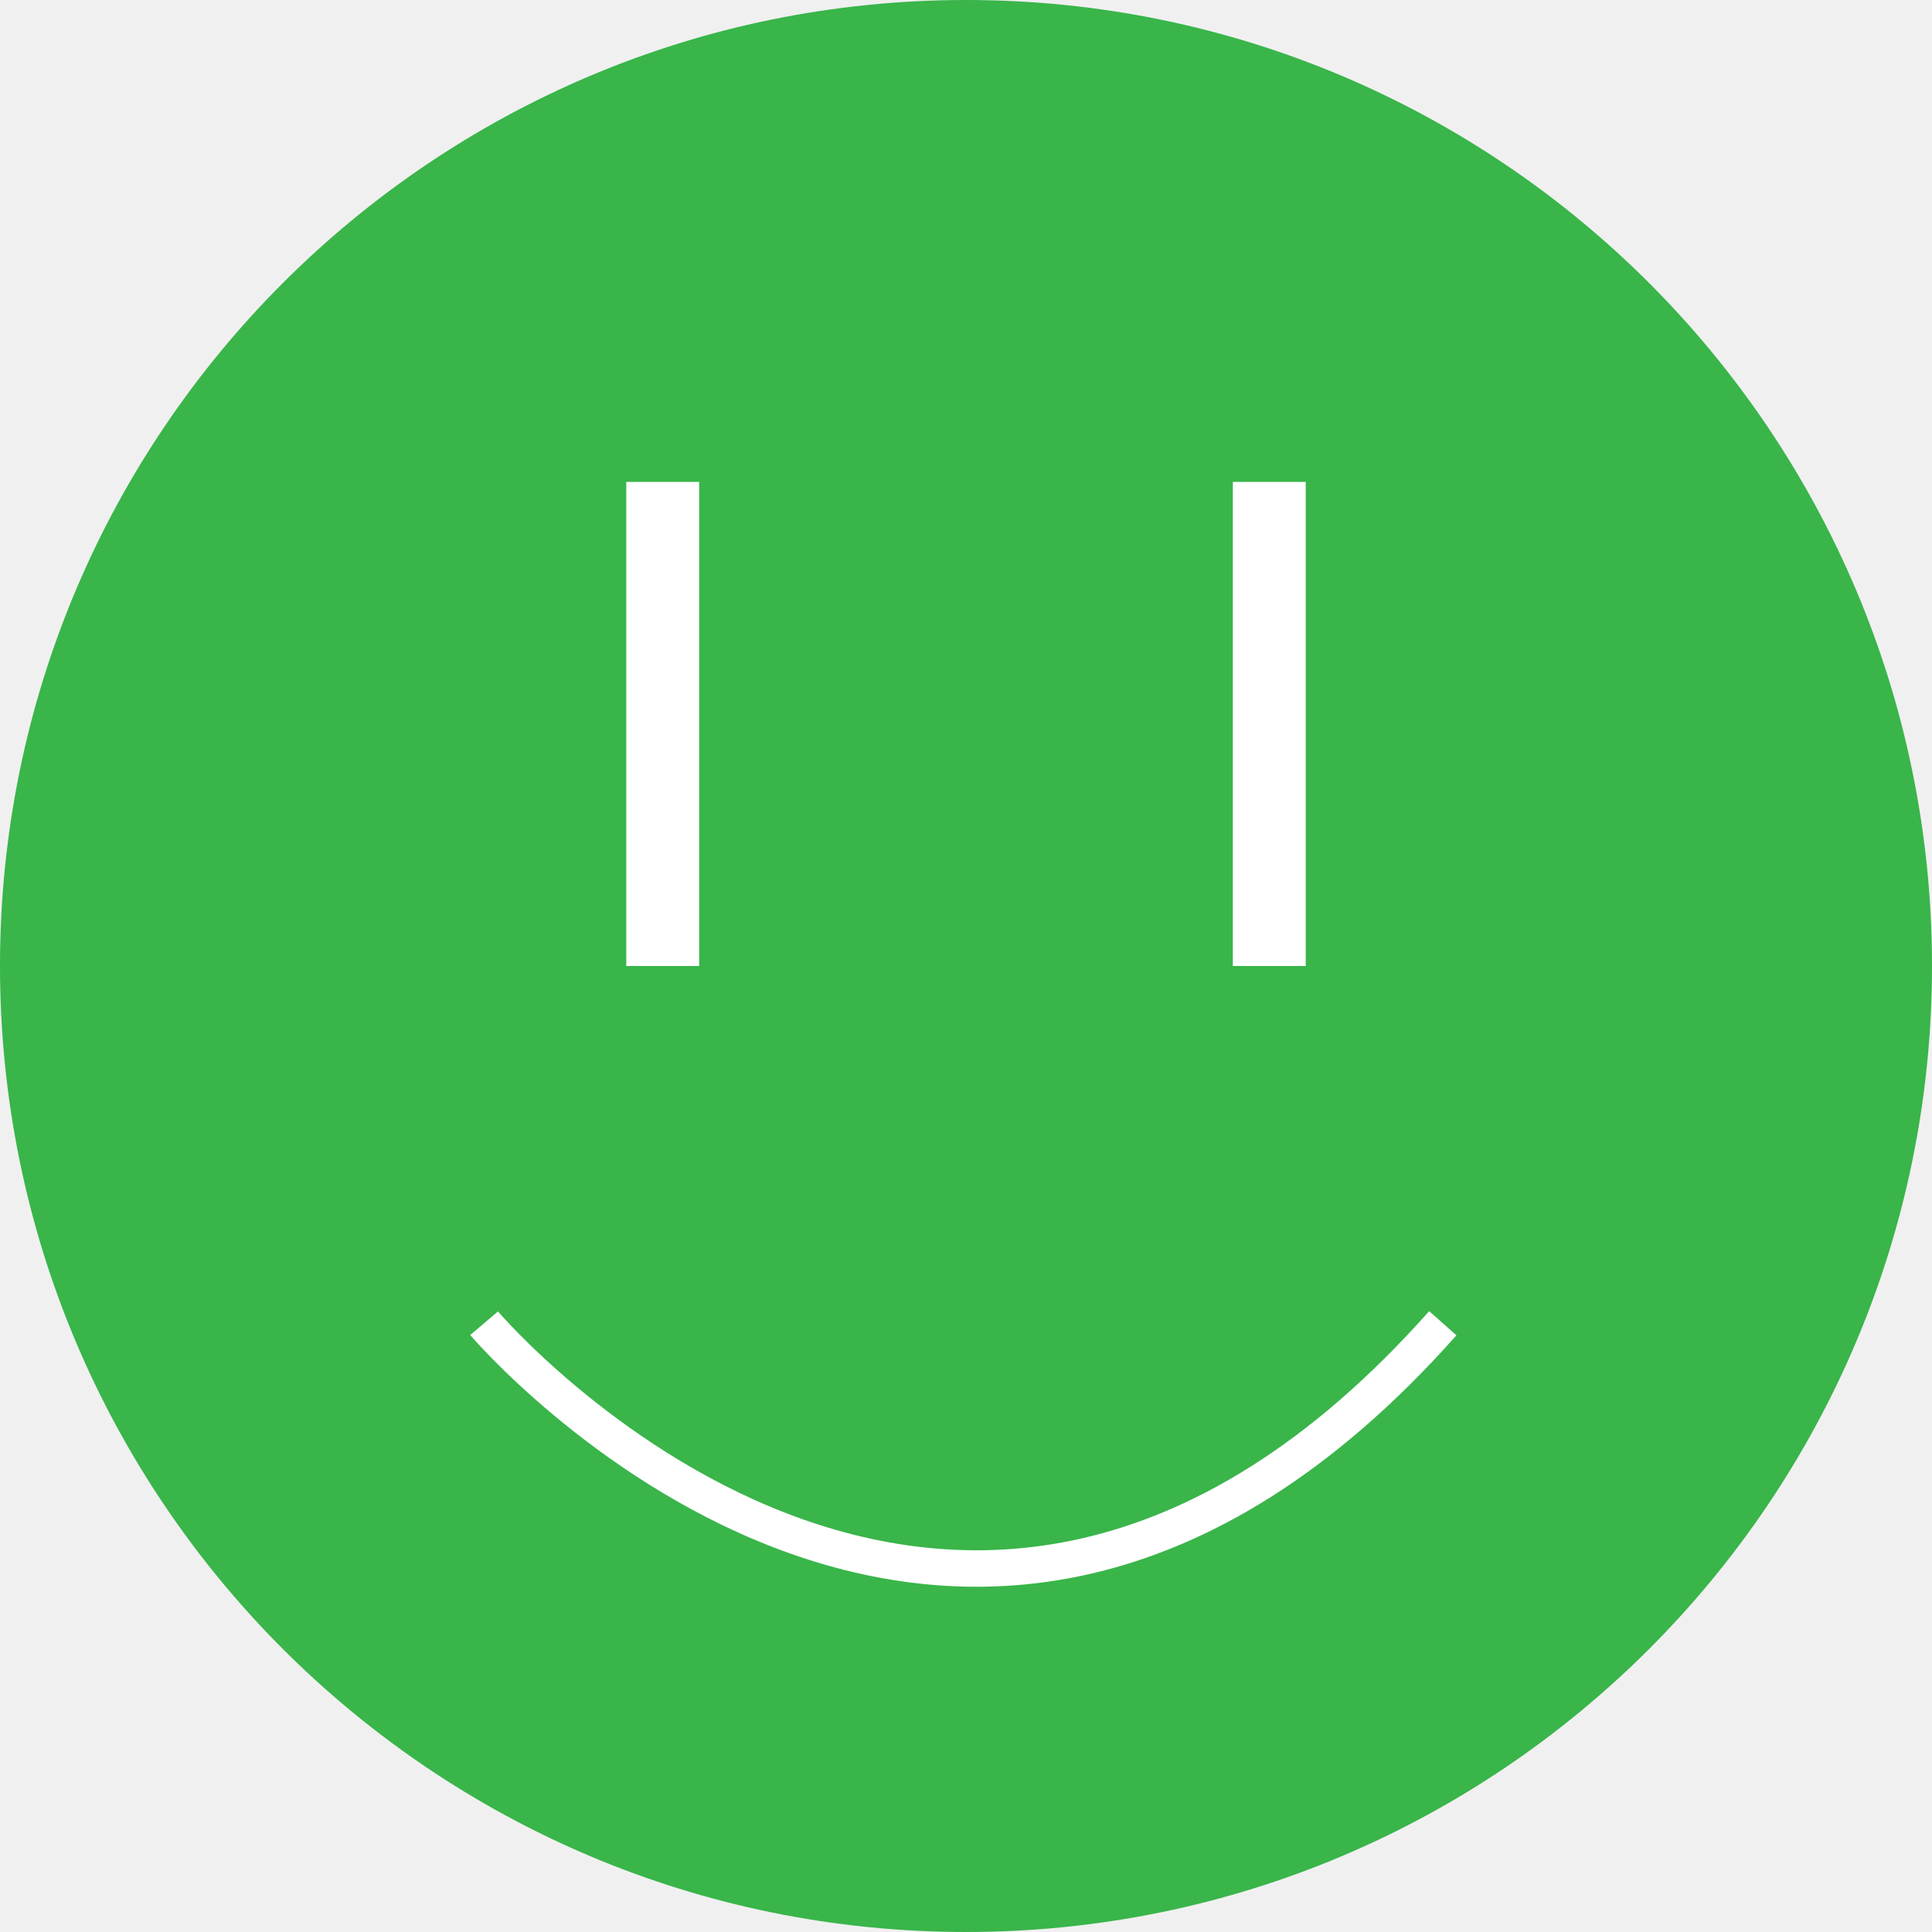
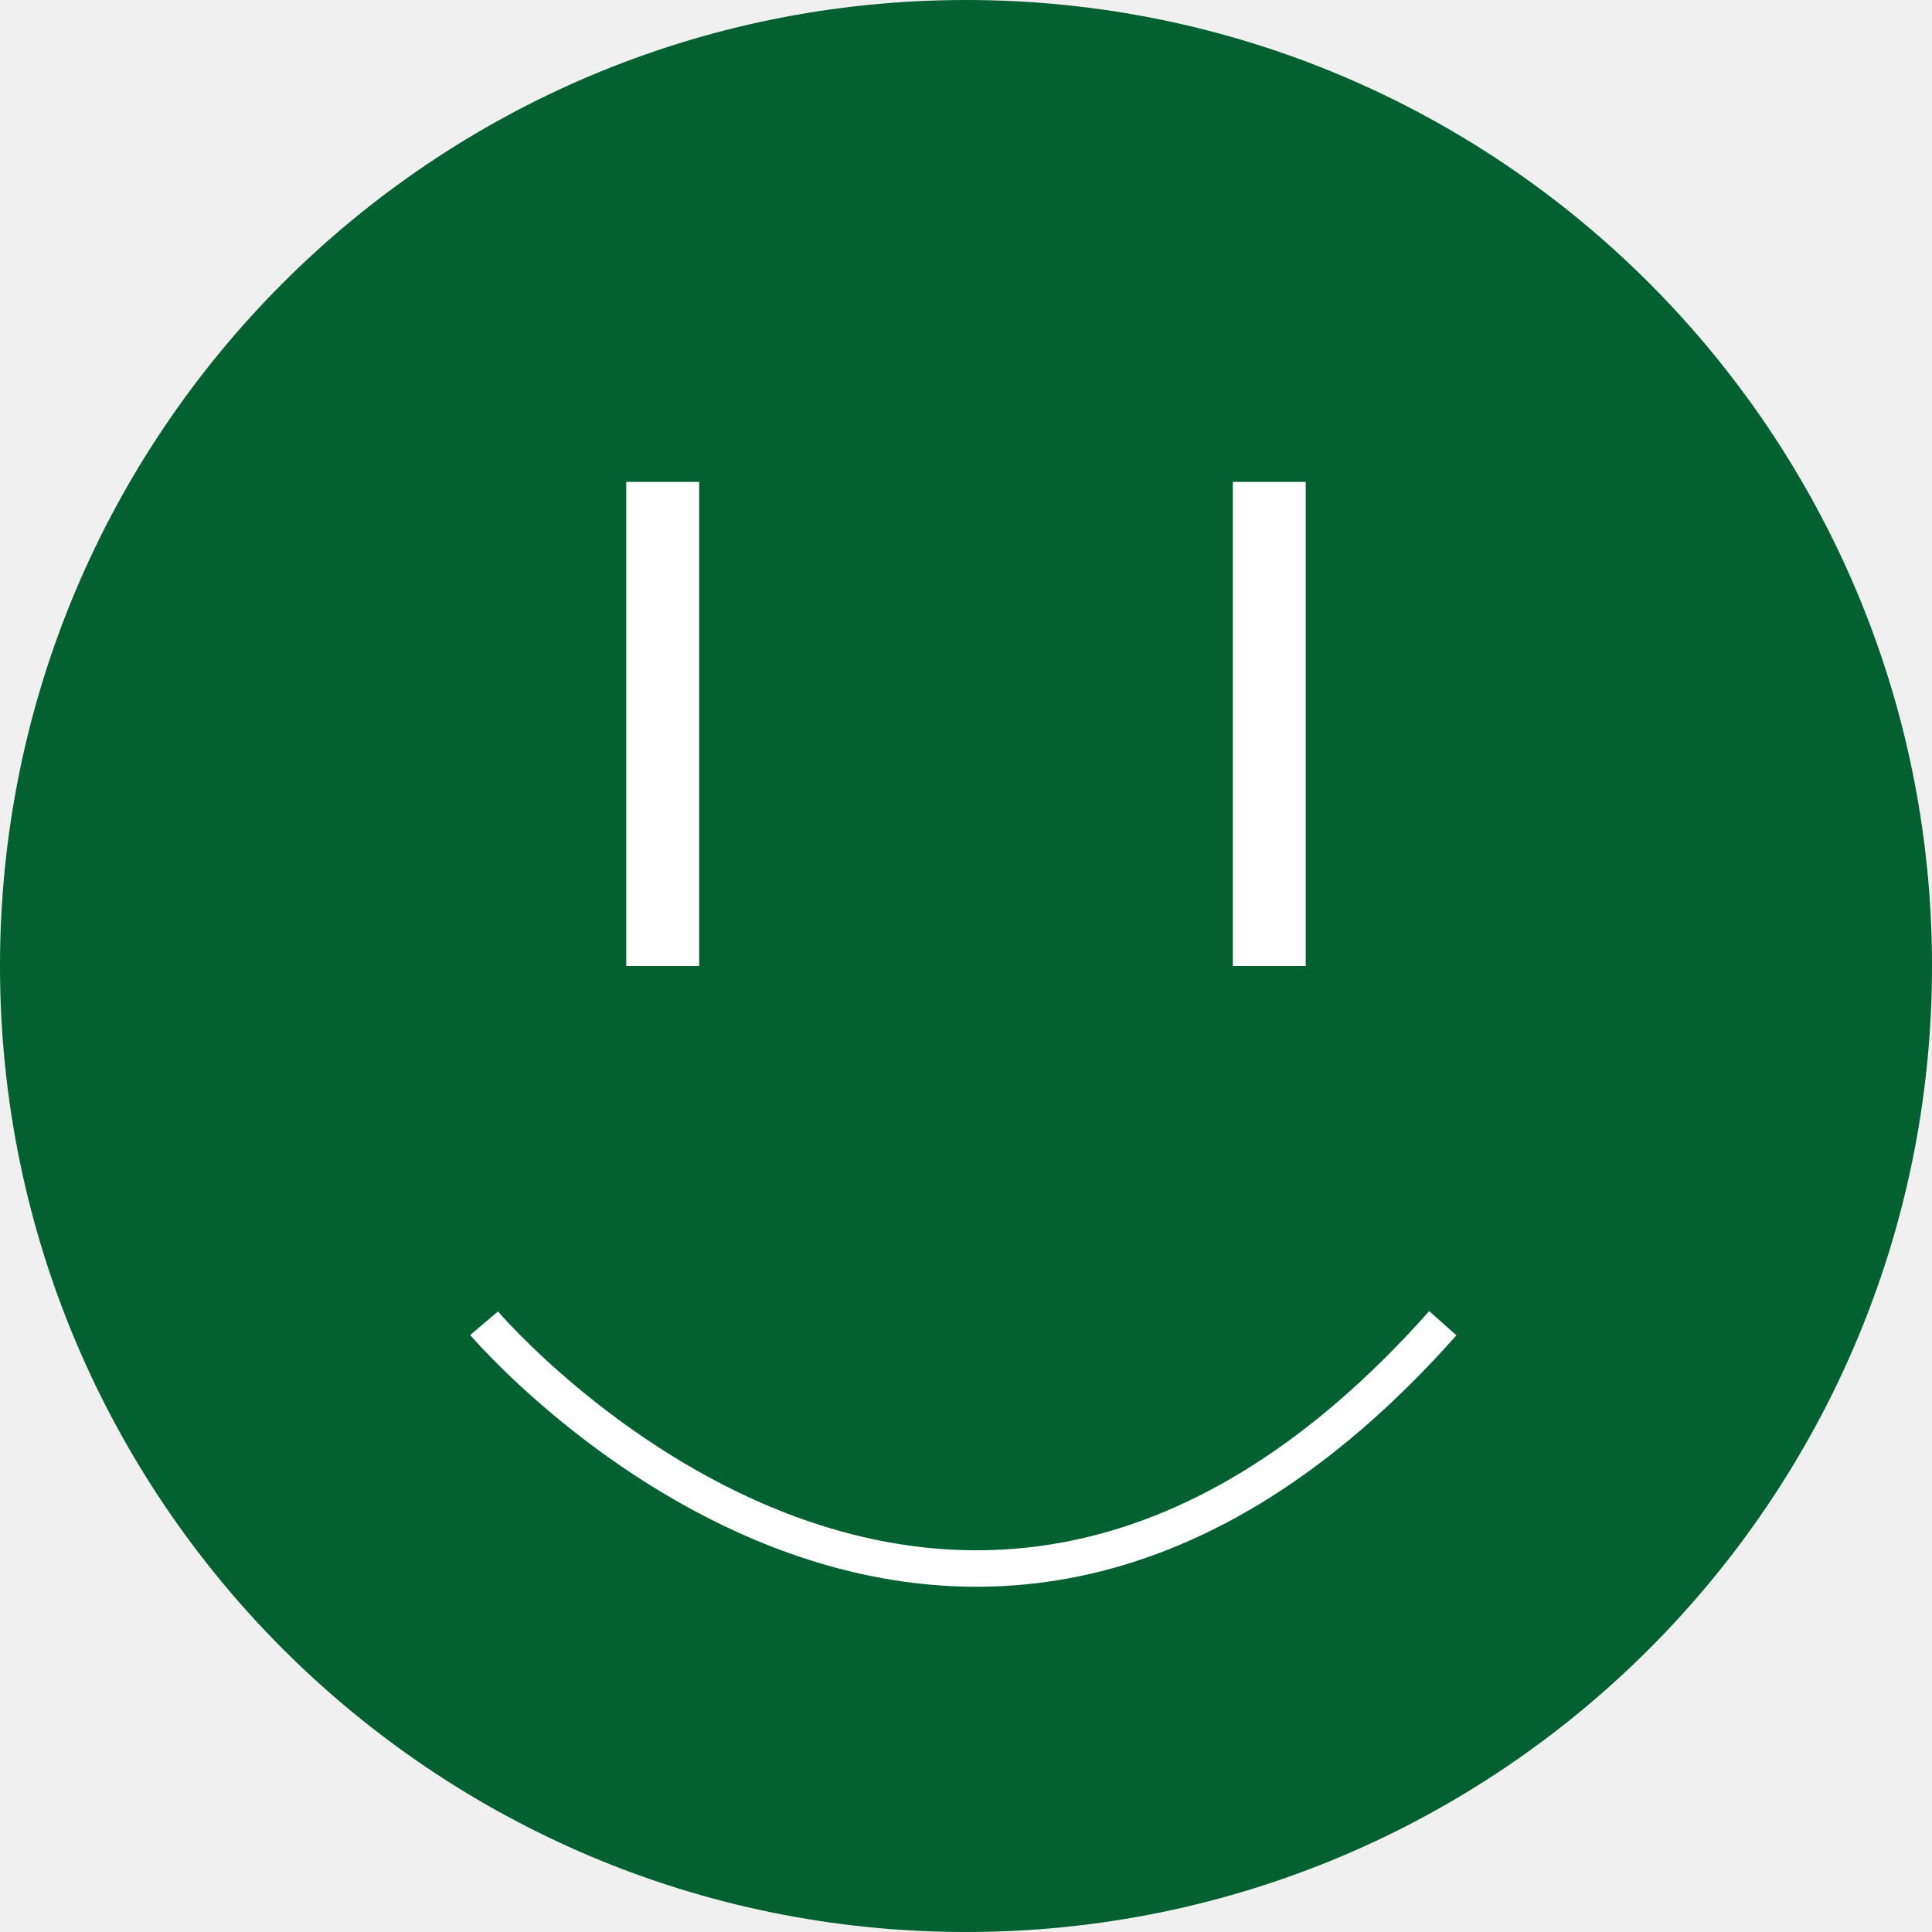
<svg xmlns="http://www.w3.org/2000/svg" id="Laag_1" data-name="Laag 1" viewBox="0 0 26.5 26.5">
  <defs>
-     <style>.cls-1{fill:#39b54a;}.cls-2,.cls-3{fill:none;stroke:#fff;stroke-miterlimit:10;}.cls-3{stroke-width:0.5px;}</style>
+     <style>.cls-1{fill:#026031;}.cls-2,.cls-3{fill:none;stroke:#fff;stroke-miterlimit:10;}.cls-3{stroke-width:0.5px;}</style>
  </defs>
  <g id="Group_2415" data-name="Group 2415">
    <circle id="Ellipse_54" data-name="Ellipse 54" class="cls-1" cx="13.25" cy="13.25" r="13.25" />
    <g id="Group_2409" data-name="Group 2409">
      <line id="Line_135" data-name="Line 135" class="cls-2" x1="9.09" y1="6.61" x2="9.09" y2="13.25" />
      <line id="Line_136" data-name="Line 136" class="cls-2" x1="17.41" y1="6.61" x2="17.41" y2="13.25" />
    </g>
    <path id="Path_1015" data-name="Path 1015" class="cls-3" d="M9,21.9s6.43,7.57,13.15,0" transform="translate(-2.36 -3.75)" />
  </g>
</svg>
